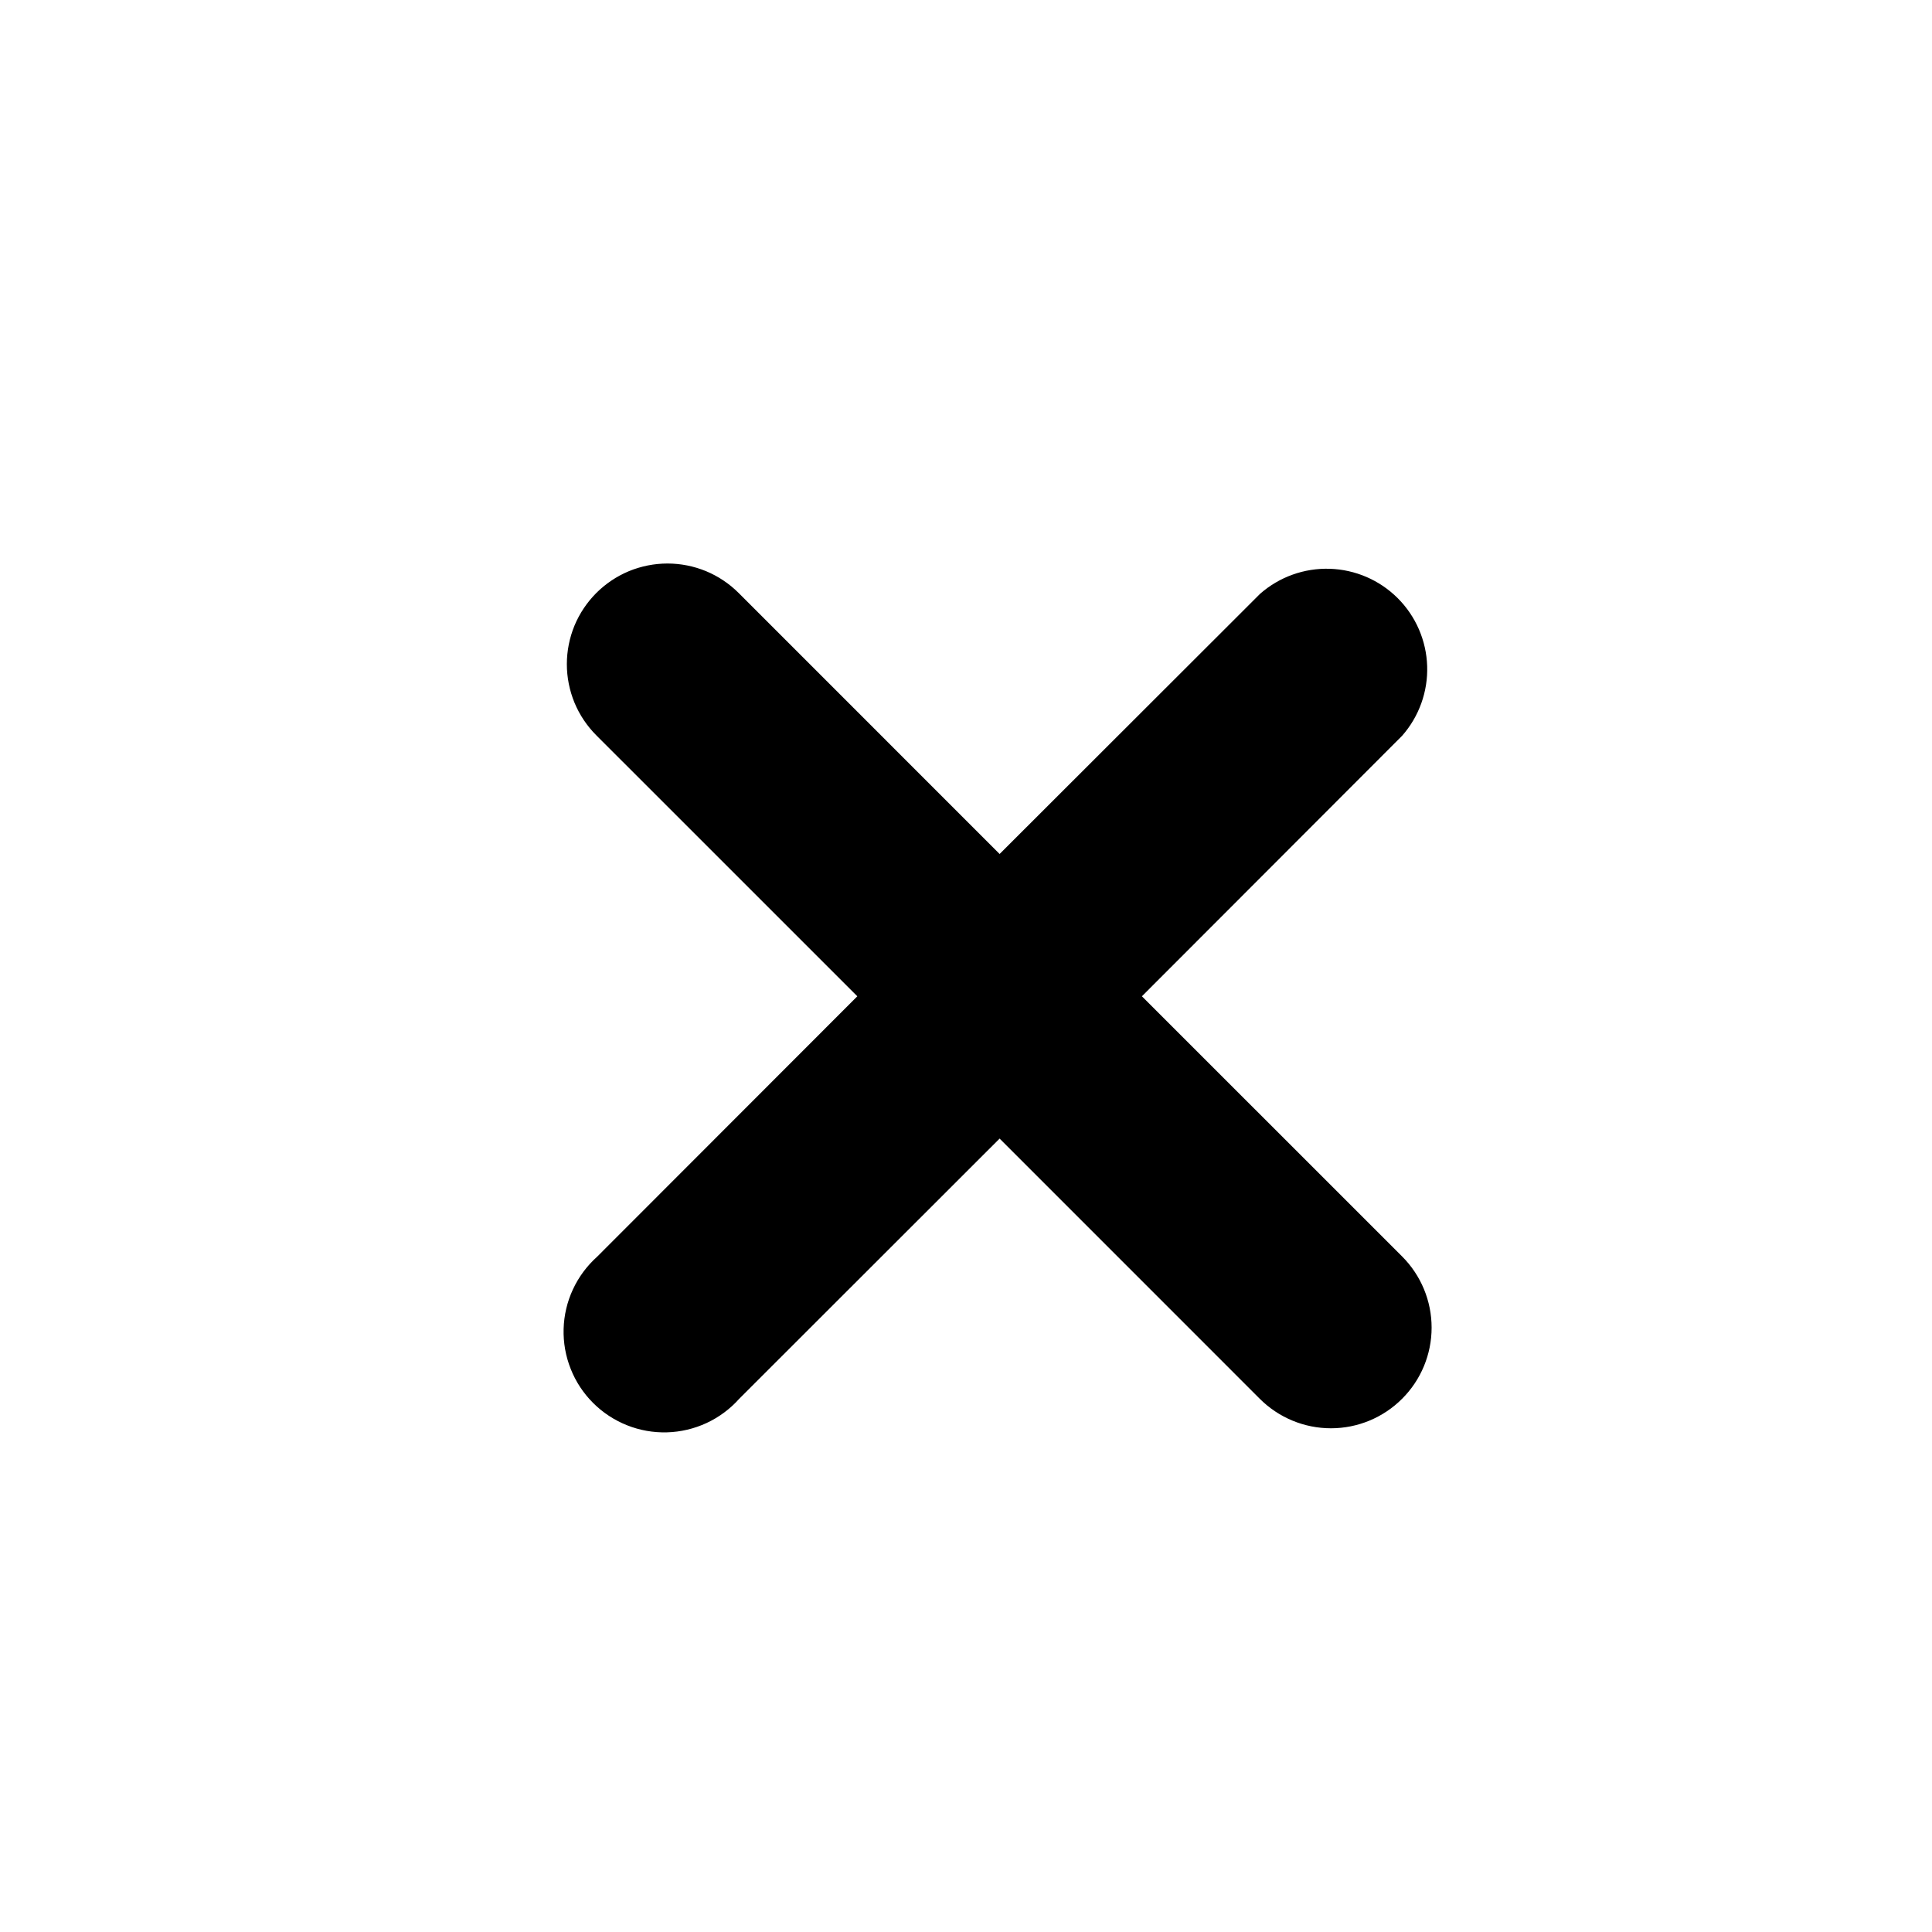
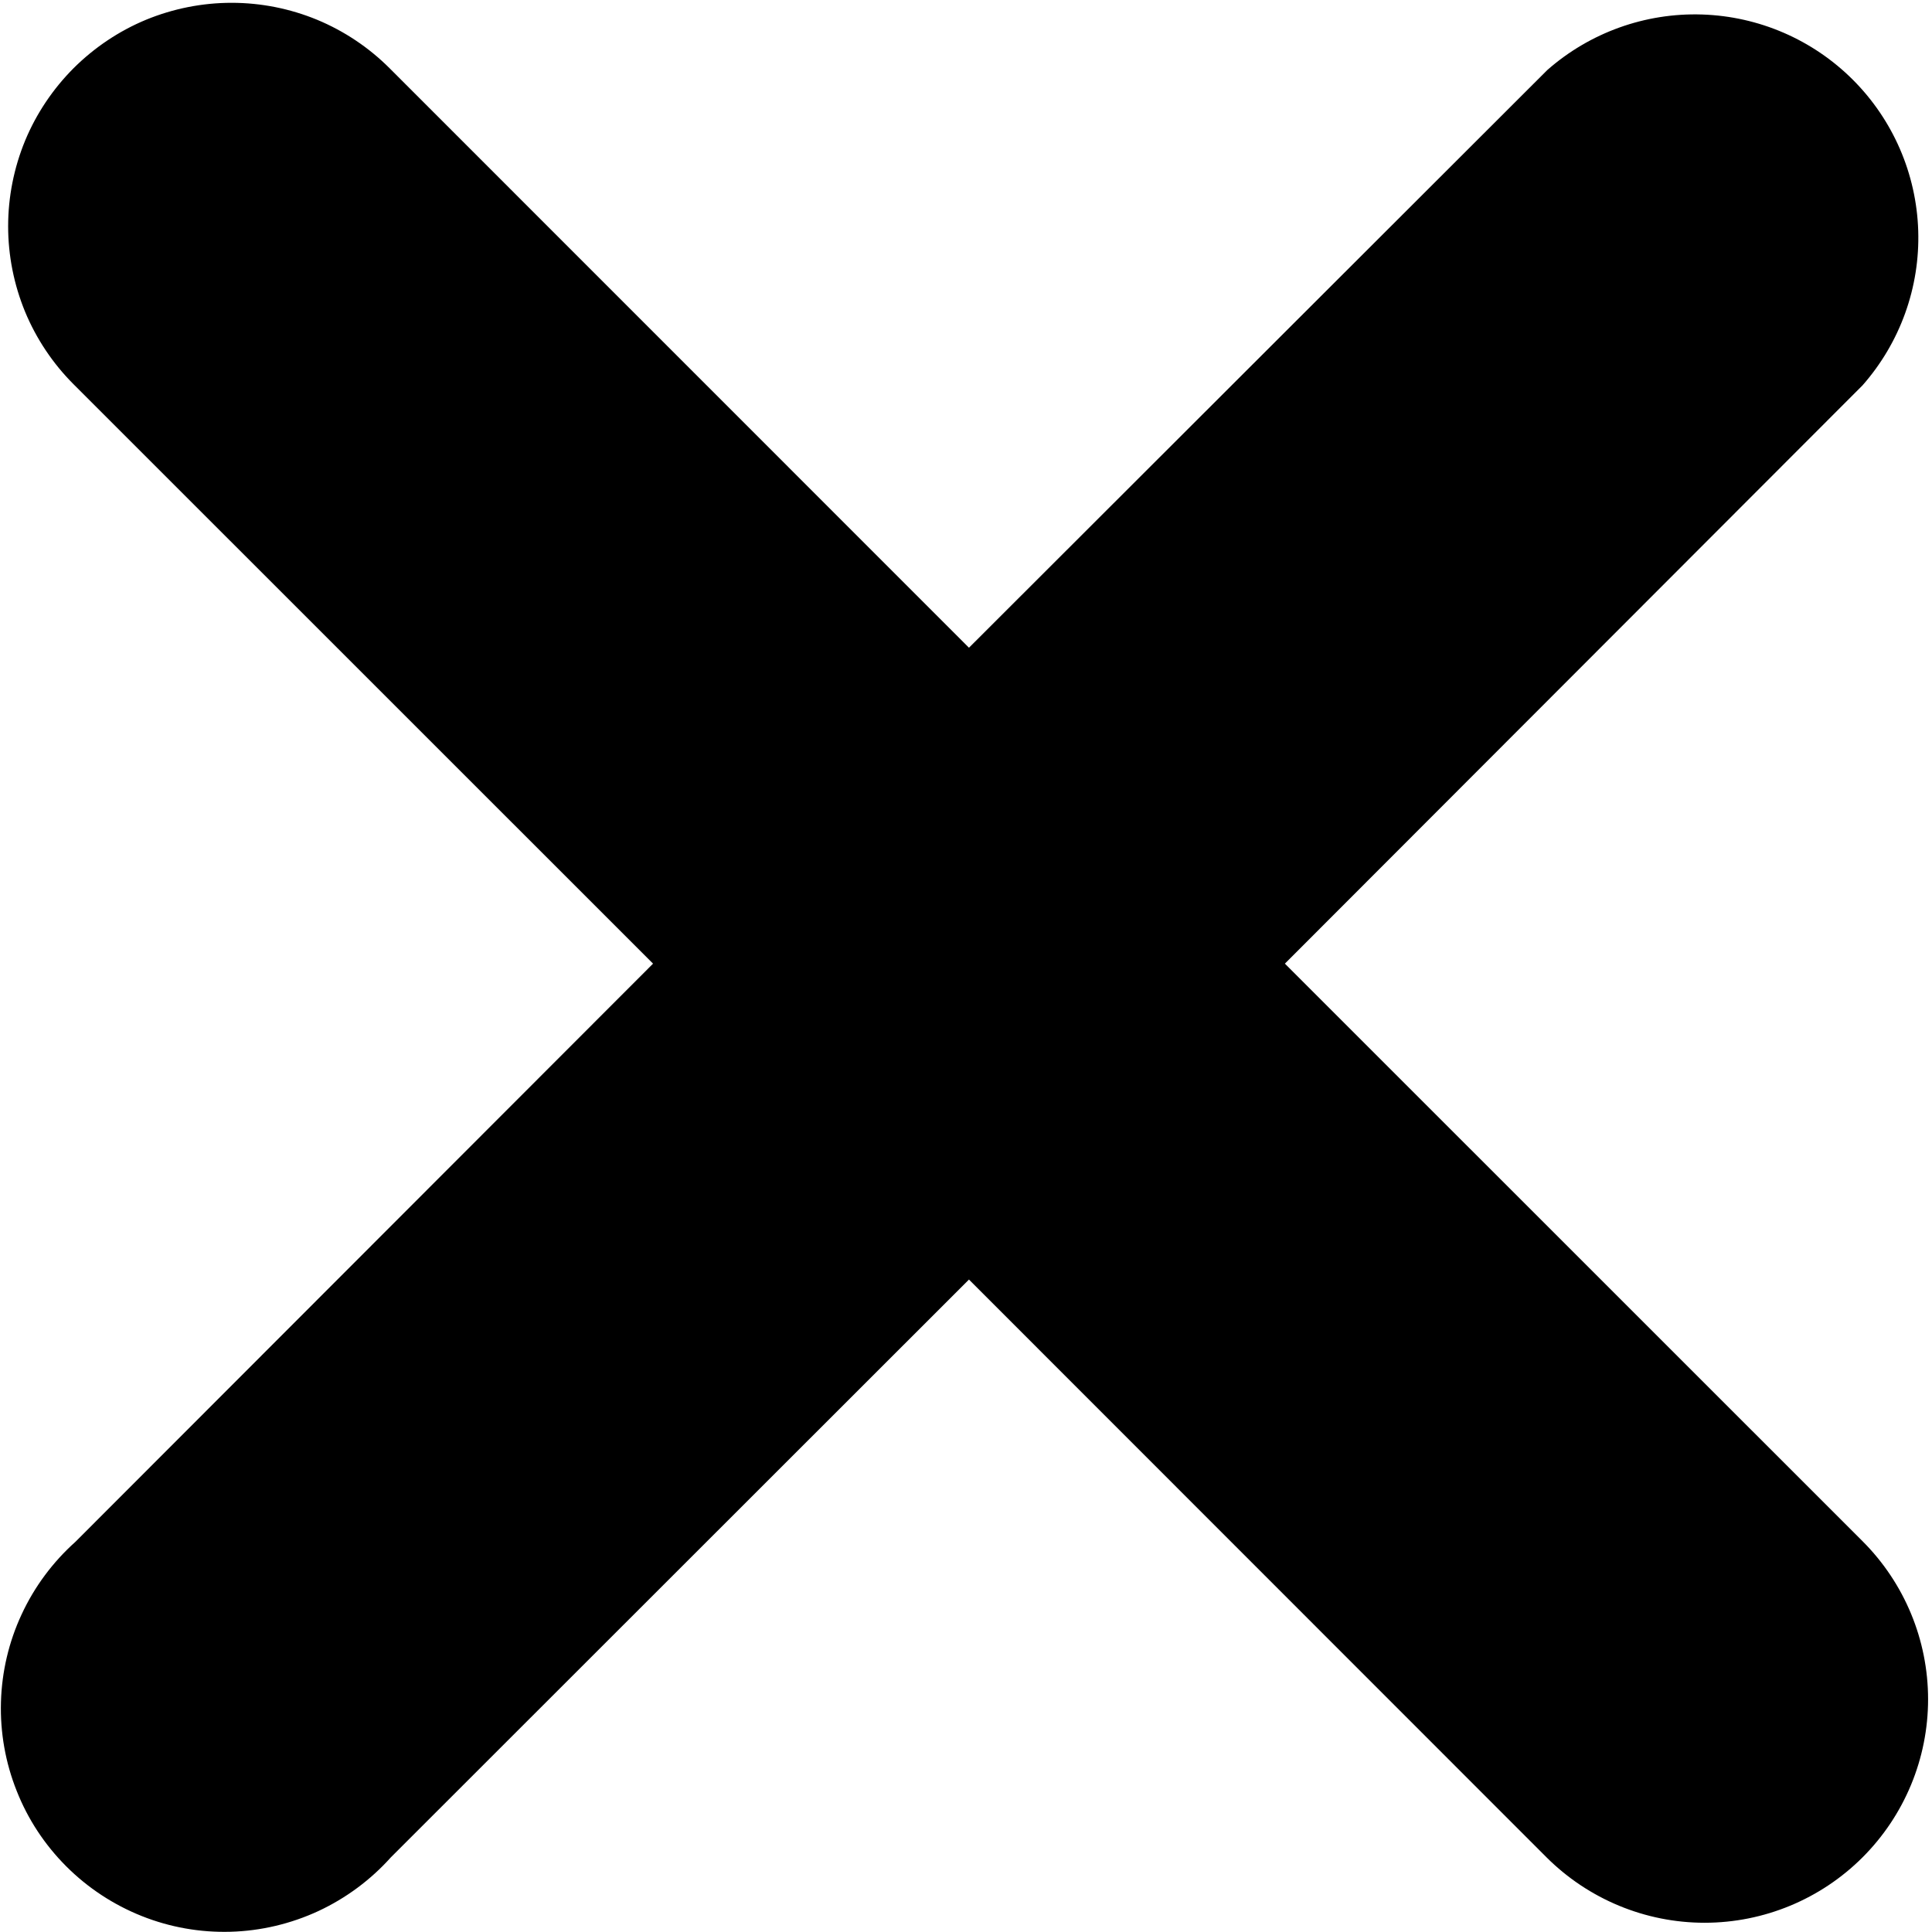
- <svg xmlns="http://www.w3.org/2000/svg" width="40" height="40" viewBox="0 0 40 40" fill="none">
-   <g id="ikona">
-     <path id="Vector" d="M23.642 20.627L29.029 15.234C29.379 14.836 29.565 14.321 29.548 13.791C29.531 13.262 29.313 12.759 28.939 12.385C28.564 12.01 28.061 11.793 27.532 11.776C27.003 11.759 26.487 11.944 26.089 12.294L20.696 17.681L15.293 12.277C15.1 12.084 14.87 11.93 14.617 11.825C14.364 11.721 14.094 11.667 13.82 11.667C13.546 11.667 13.275 11.721 13.022 11.825C12.769 11.93 12.54 12.084 12.346 12.277C12.153 12.471 11.999 12.7 11.894 12.953C11.79 13.206 11.736 13.477 11.736 13.751C11.736 14.024 11.79 14.295 11.894 14.548C11.999 14.801 12.153 15.031 12.346 15.224L17.75 20.627L12.363 26.019C12.152 26.208 11.981 26.438 11.862 26.695C11.742 26.952 11.677 27.23 11.669 27.514C11.661 27.797 11.711 28.079 11.816 28.342C11.92 28.606 12.078 28.845 12.278 29.045C12.479 29.246 12.718 29.403 12.981 29.508C13.244 29.613 13.526 29.663 13.81 29.655C14.093 29.647 14.372 29.581 14.629 29.462C14.886 29.342 15.116 29.172 15.305 28.96L20.696 23.573L26.082 28.96C26.473 29.351 27.003 29.571 27.556 29.571C28.109 29.571 28.639 29.351 29.029 28.96C29.42 28.57 29.64 28.04 29.64 27.487C29.64 26.934 29.42 26.404 29.029 26.013L23.642 20.627Z" fill="black" />
+ <svg xmlns="http://www.w3.org/2000/svg" width="100%" height="100%" viewBox="0 0 40 40" version="1.1" xml:space="preserve" style="fill-rule:evenodd;clip-rule:evenodd;stroke-linejoin:round;stroke-miterlimit:2;">
+   <g id="ikona" transform="matrix(2.2202,0,0,2.2202,-25.8878,-25.8449)">
+     <path id="Vector" d="M23.642,20.627L29.029,15.234C29.379,14.836 29.565,14.321 29.548,13.791C29.531,13.262 29.313,12.759 28.939,12.385C28.564,12.01 28.061,11.793 27.532,11.776C27.003,11.759 26.487,11.944 26.089,12.294L20.696,17.681L15.293,12.277C15.1,12.084 14.87,11.93 14.617,11.825C14.365,11.721 14.094,11.667 13.82,11.667C13.546,11.667 13.275,11.721 13.022,11.825C12.769,11.93 12.54,12.084 12.346,12.277C12.153,12.471 11.999,12.7 11.894,12.953C11.79,13.206 11.736,13.477 11.736,13.751C11.736,14.024 11.79,14.295 11.894,14.548C11.999,14.801 12.153,15.031 12.346,15.224L17.75,20.627L12.363,26.019C12.152,26.208 11.981,26.438 11.862,26.695C11.742,26.952 11.677,27.231 11.669,27.514C11.661,27.797 11.711,28.079 11.816,28.342C11.92,28.606 12.078,28.845 12.278,29.045C12.479,29.246 12.718,29.403 12.981,29.508C13.244,29.613 13.526,29.663 13.81,29.655C14.093,29.647 14.372,29.581 14.629,29.462C14.886,29.342 15.116,29.172 15.305,28.961L20.696,23.573L26.082,28.961C26.473,29.351 27.003,29.571 27.556,29.571C28.109,29.571 28.639,29.351 29.029,28.961C29.42,28.57 29.64,28.04 29.64,27.487C29.64,26.934 29.42,26.404 29.029,26.013L23.642,20.627Z" style="fill-rule:nonzero;" />
  </g>
</svg>
